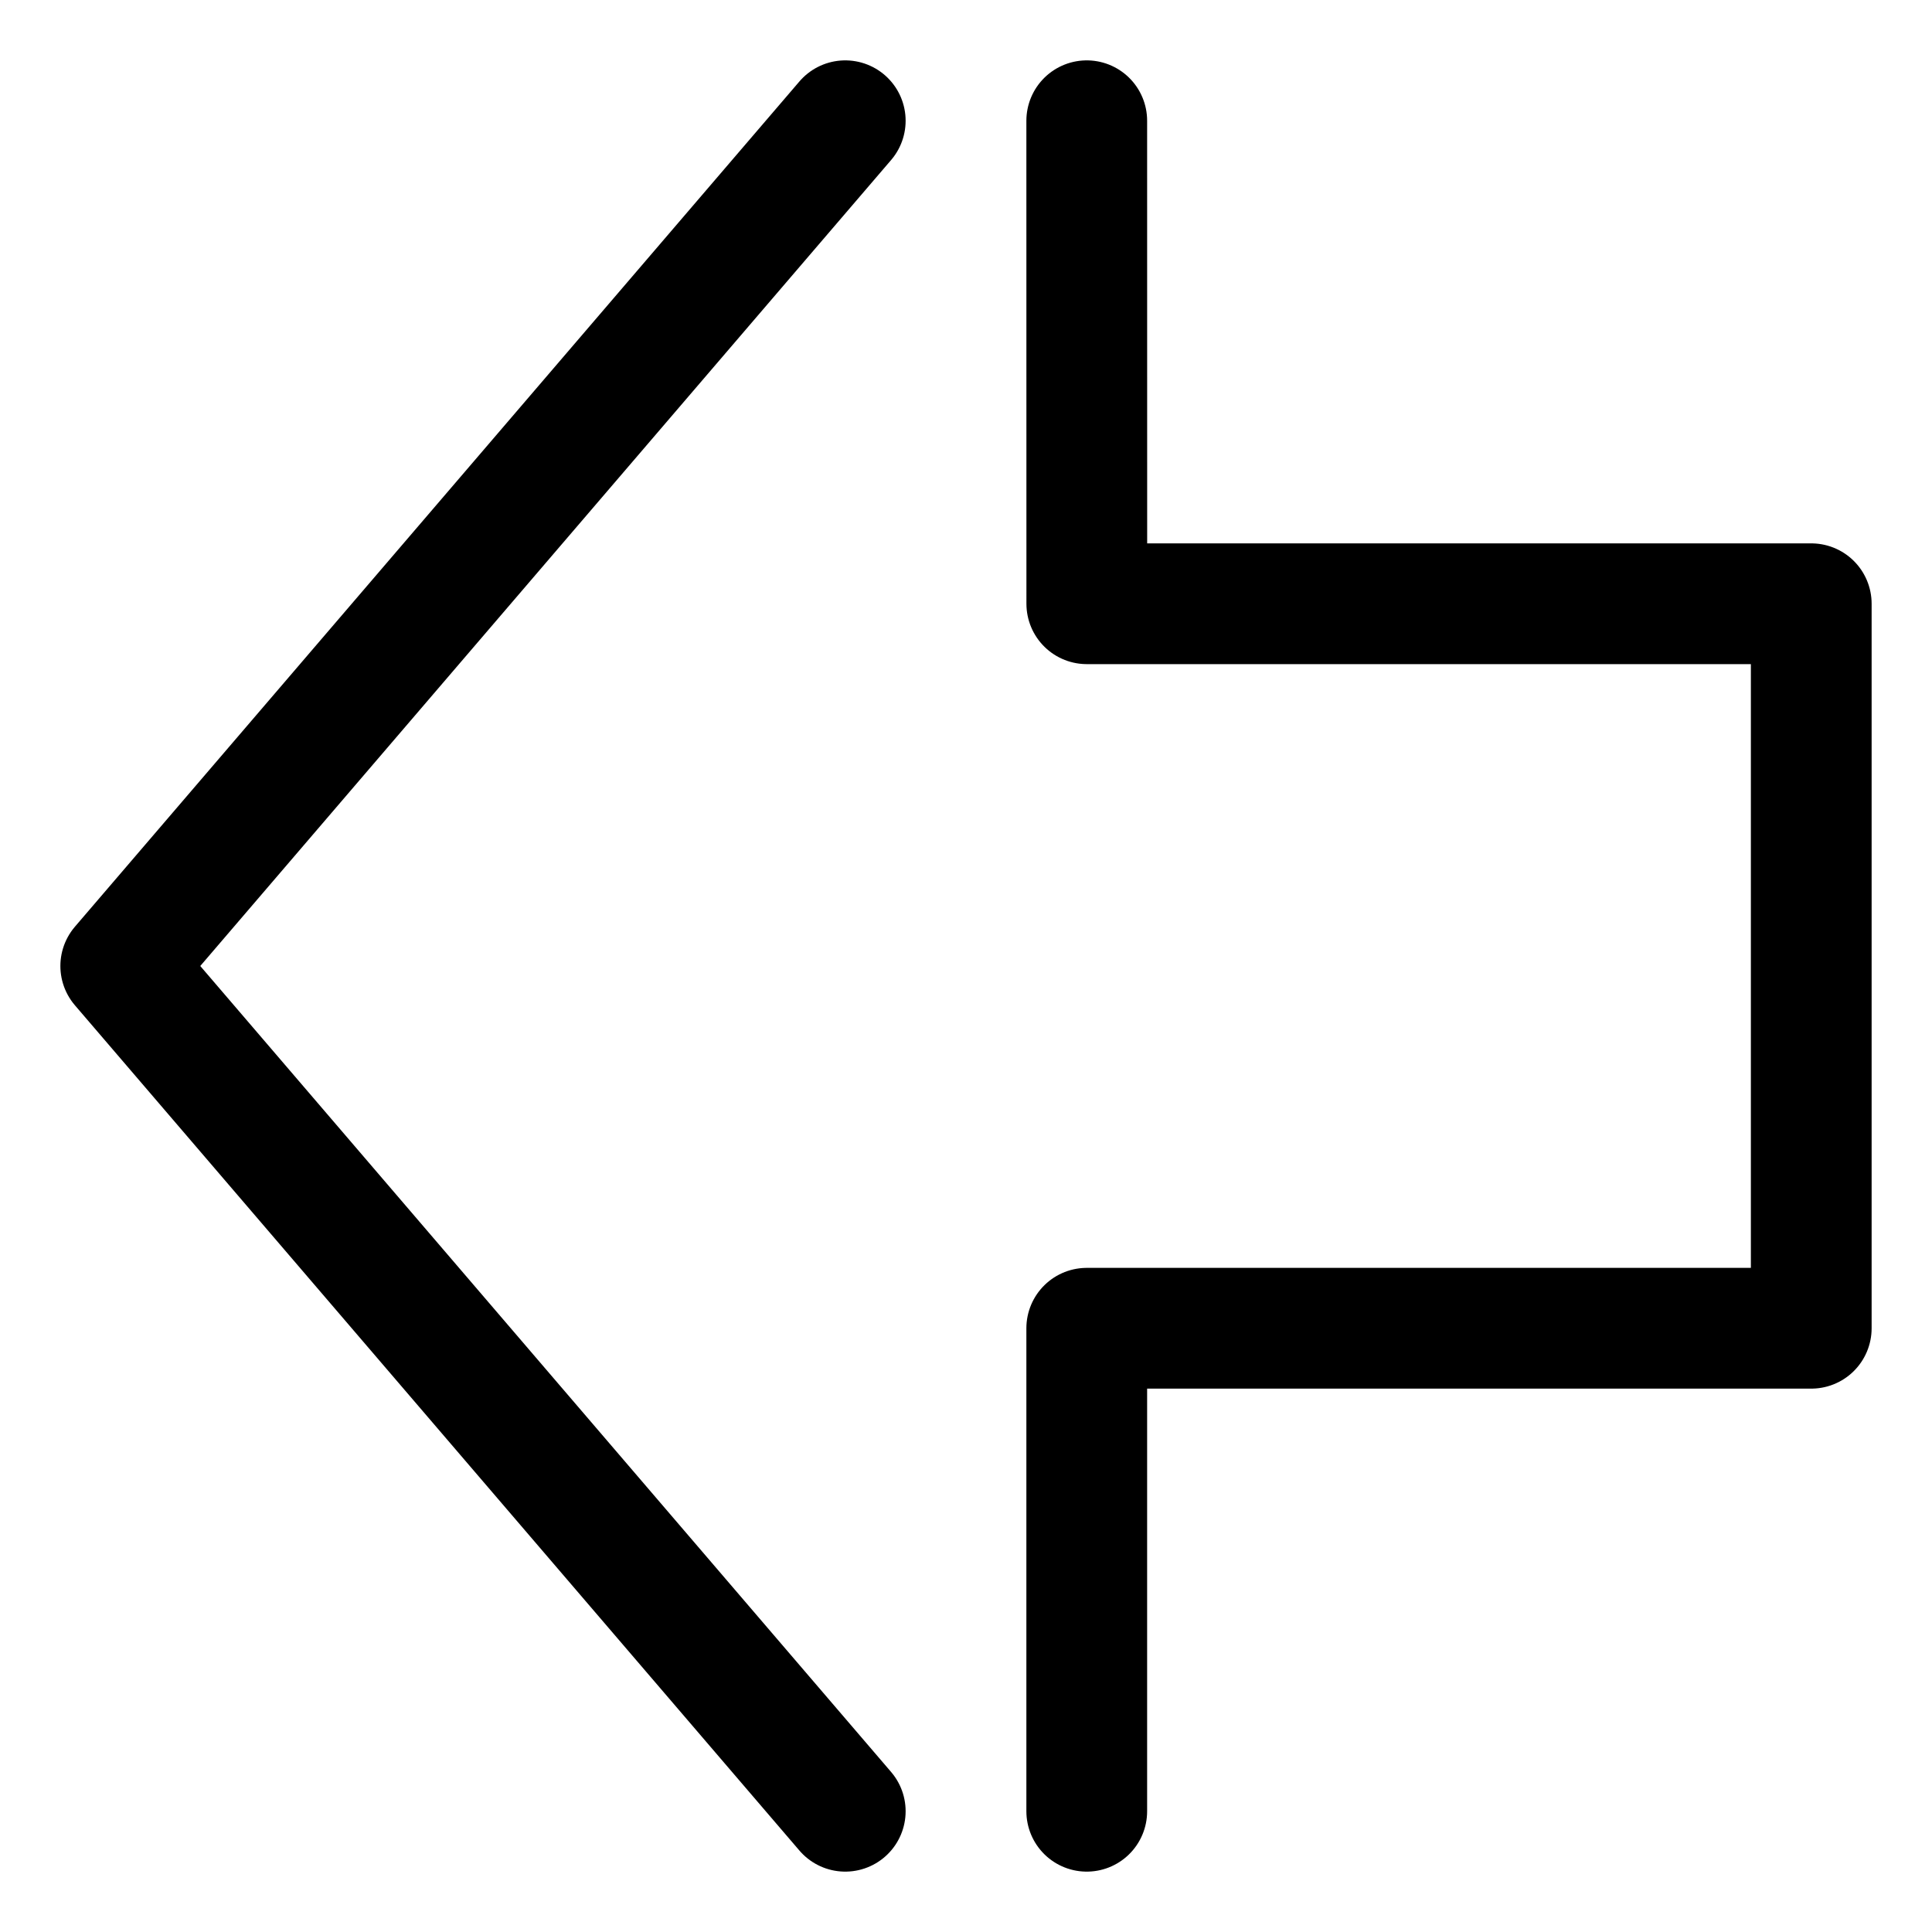
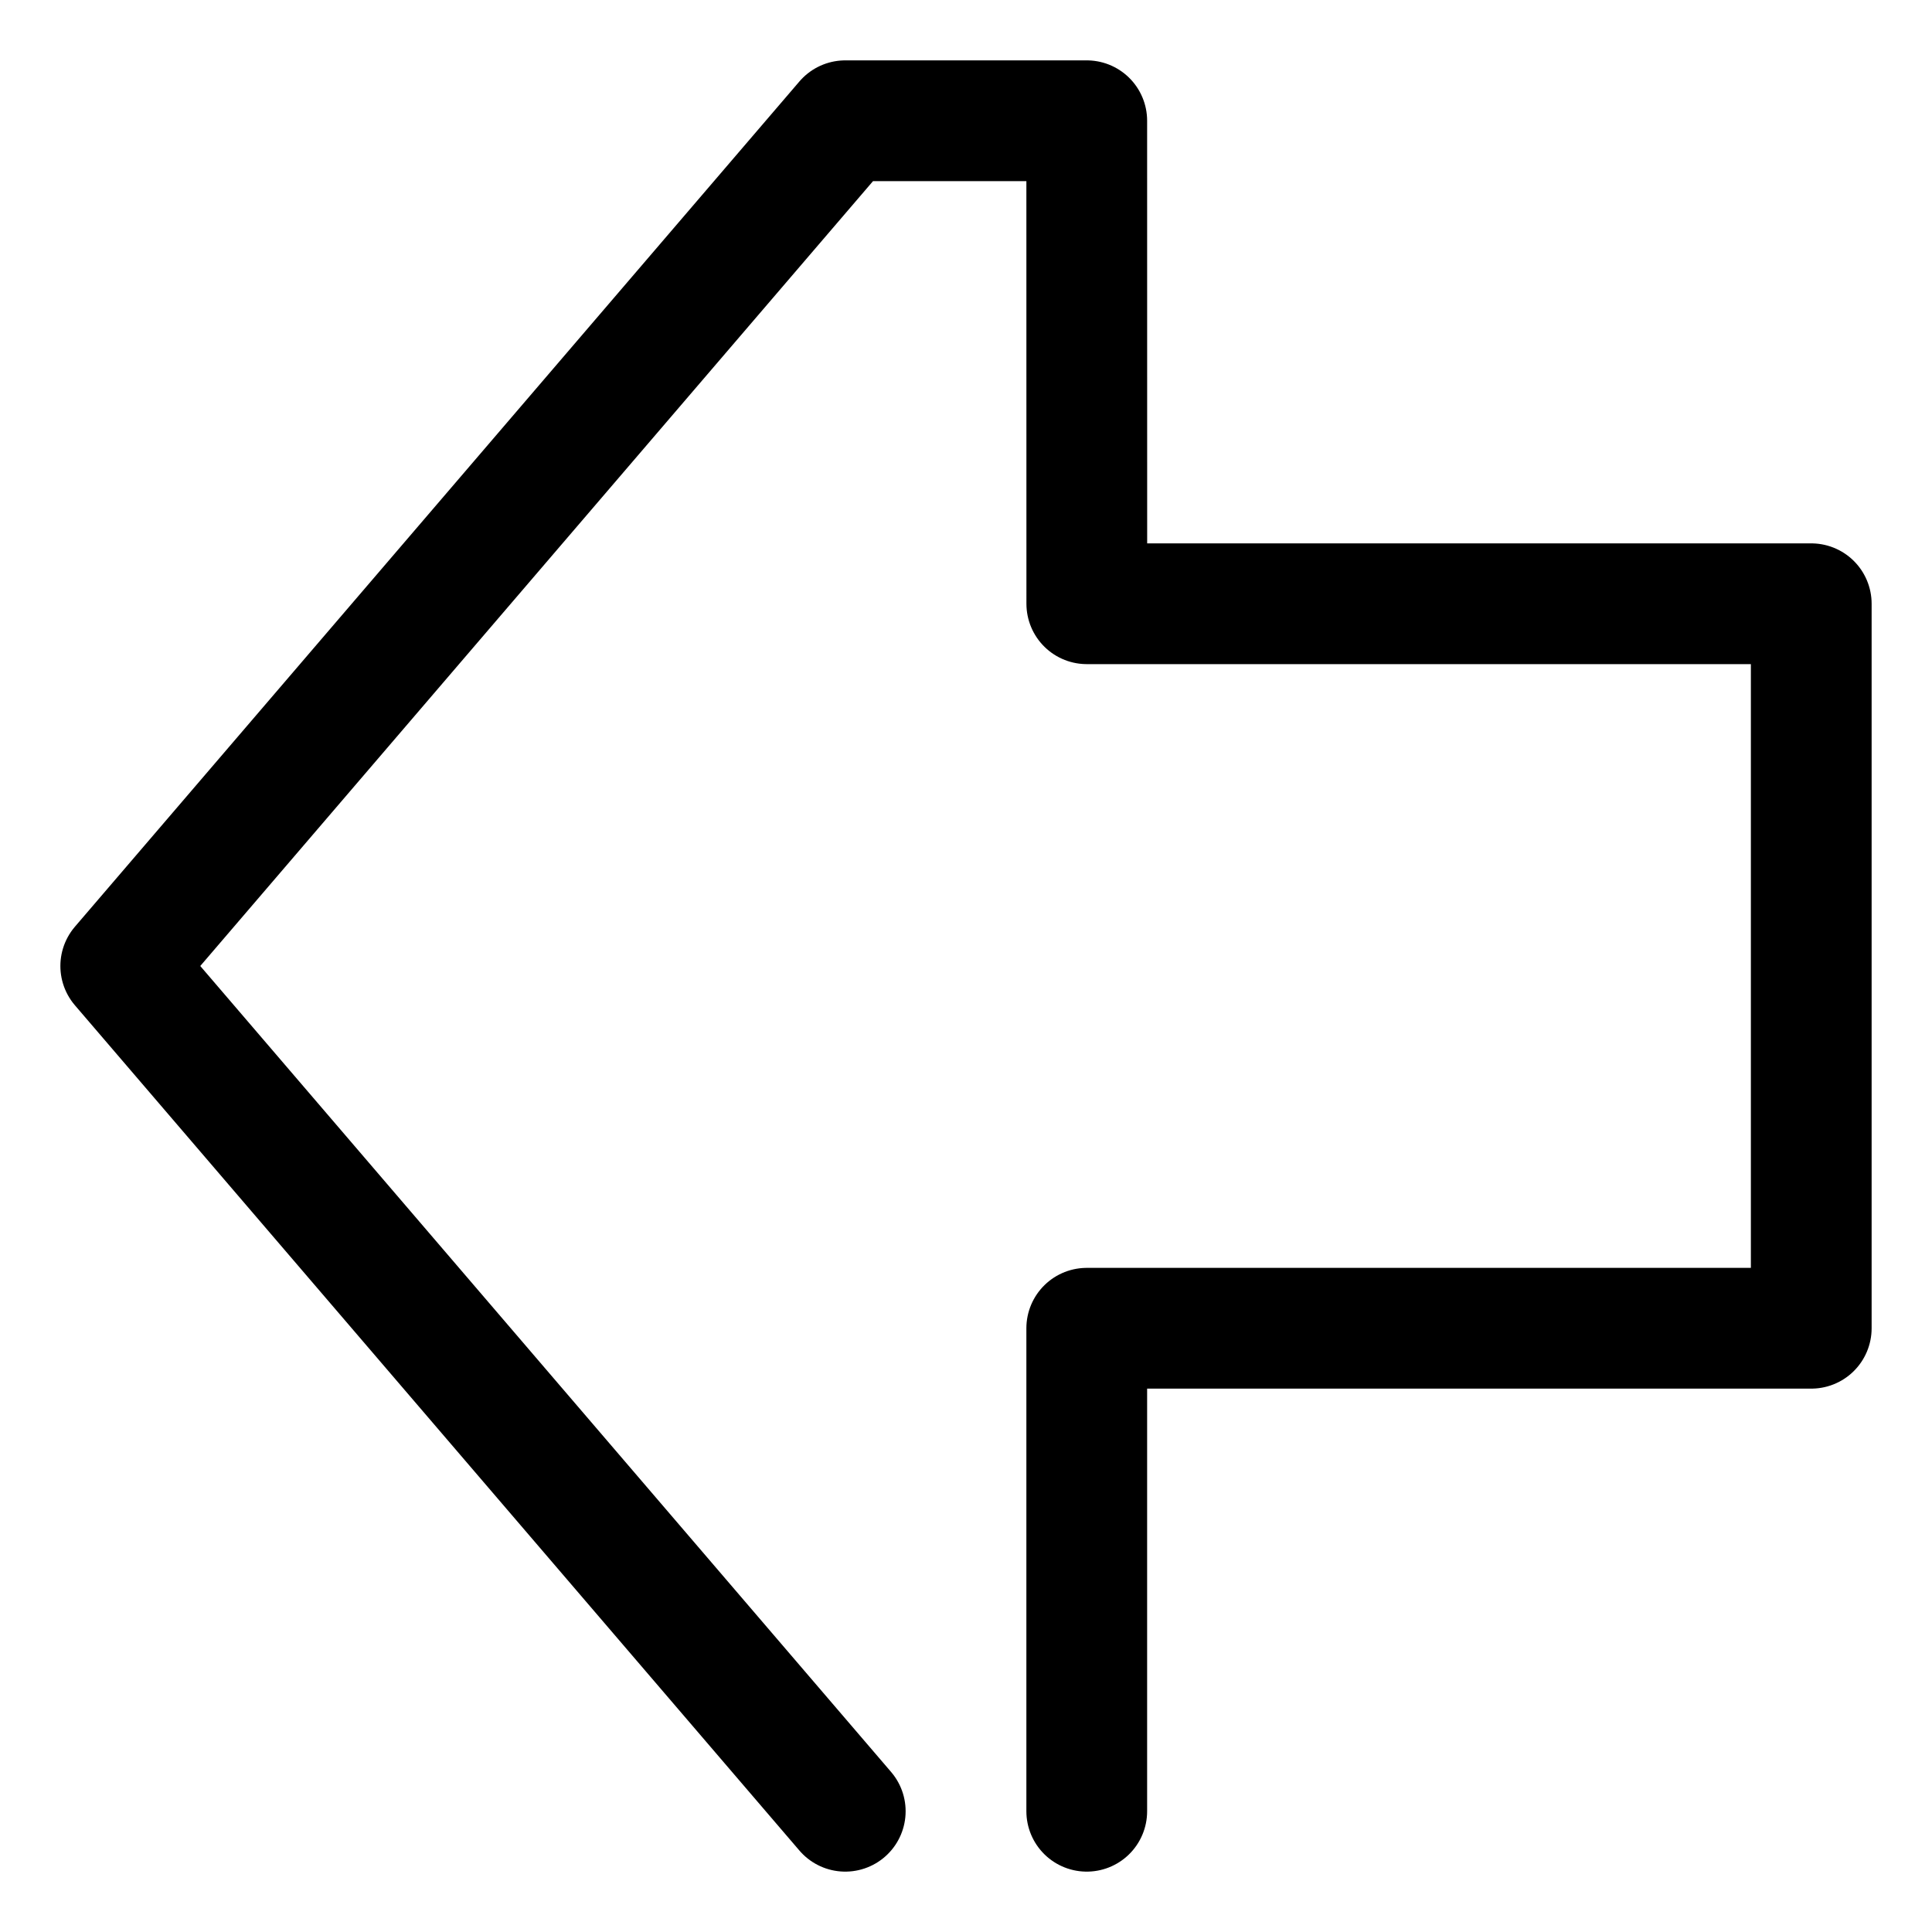
<svg xmlns="http://www.w3.org/2000/svg" width="16mm" height="16mm" viewBox="0 0 16 16" version="1.1" id="svg8">
  <defs id="defs2" />
  <g id="layer1">
-     <path style="fill:none;stroke:#000000;stroke-width:1;stroke-linecap:round;stroke-linejoin:round;stroke-miterlimit:4;stroke-dasharray:none;stroke-opacity:1;paint-order:markers fill stroke" d="m 9,1 4.305e-4,4 H 15 V 11 H 9 v 4 M 7,15 1,8 7,1" id="path815" />
+     <path style="fill:none;stroke:#000000;stroke-width:1;stroke-linecap:round;stroke-linejoin:round;stroke-miterlimit:4;stroke-dasharray:none;stroke-opacity:1;paint-order:markers fill stroke" d="M 7,15 1,8 7,1 l 2,-2e-7 4.305e-4,4 H 15 V 11 H 9 v 4" id="path815" />
  </g>
</svg>
